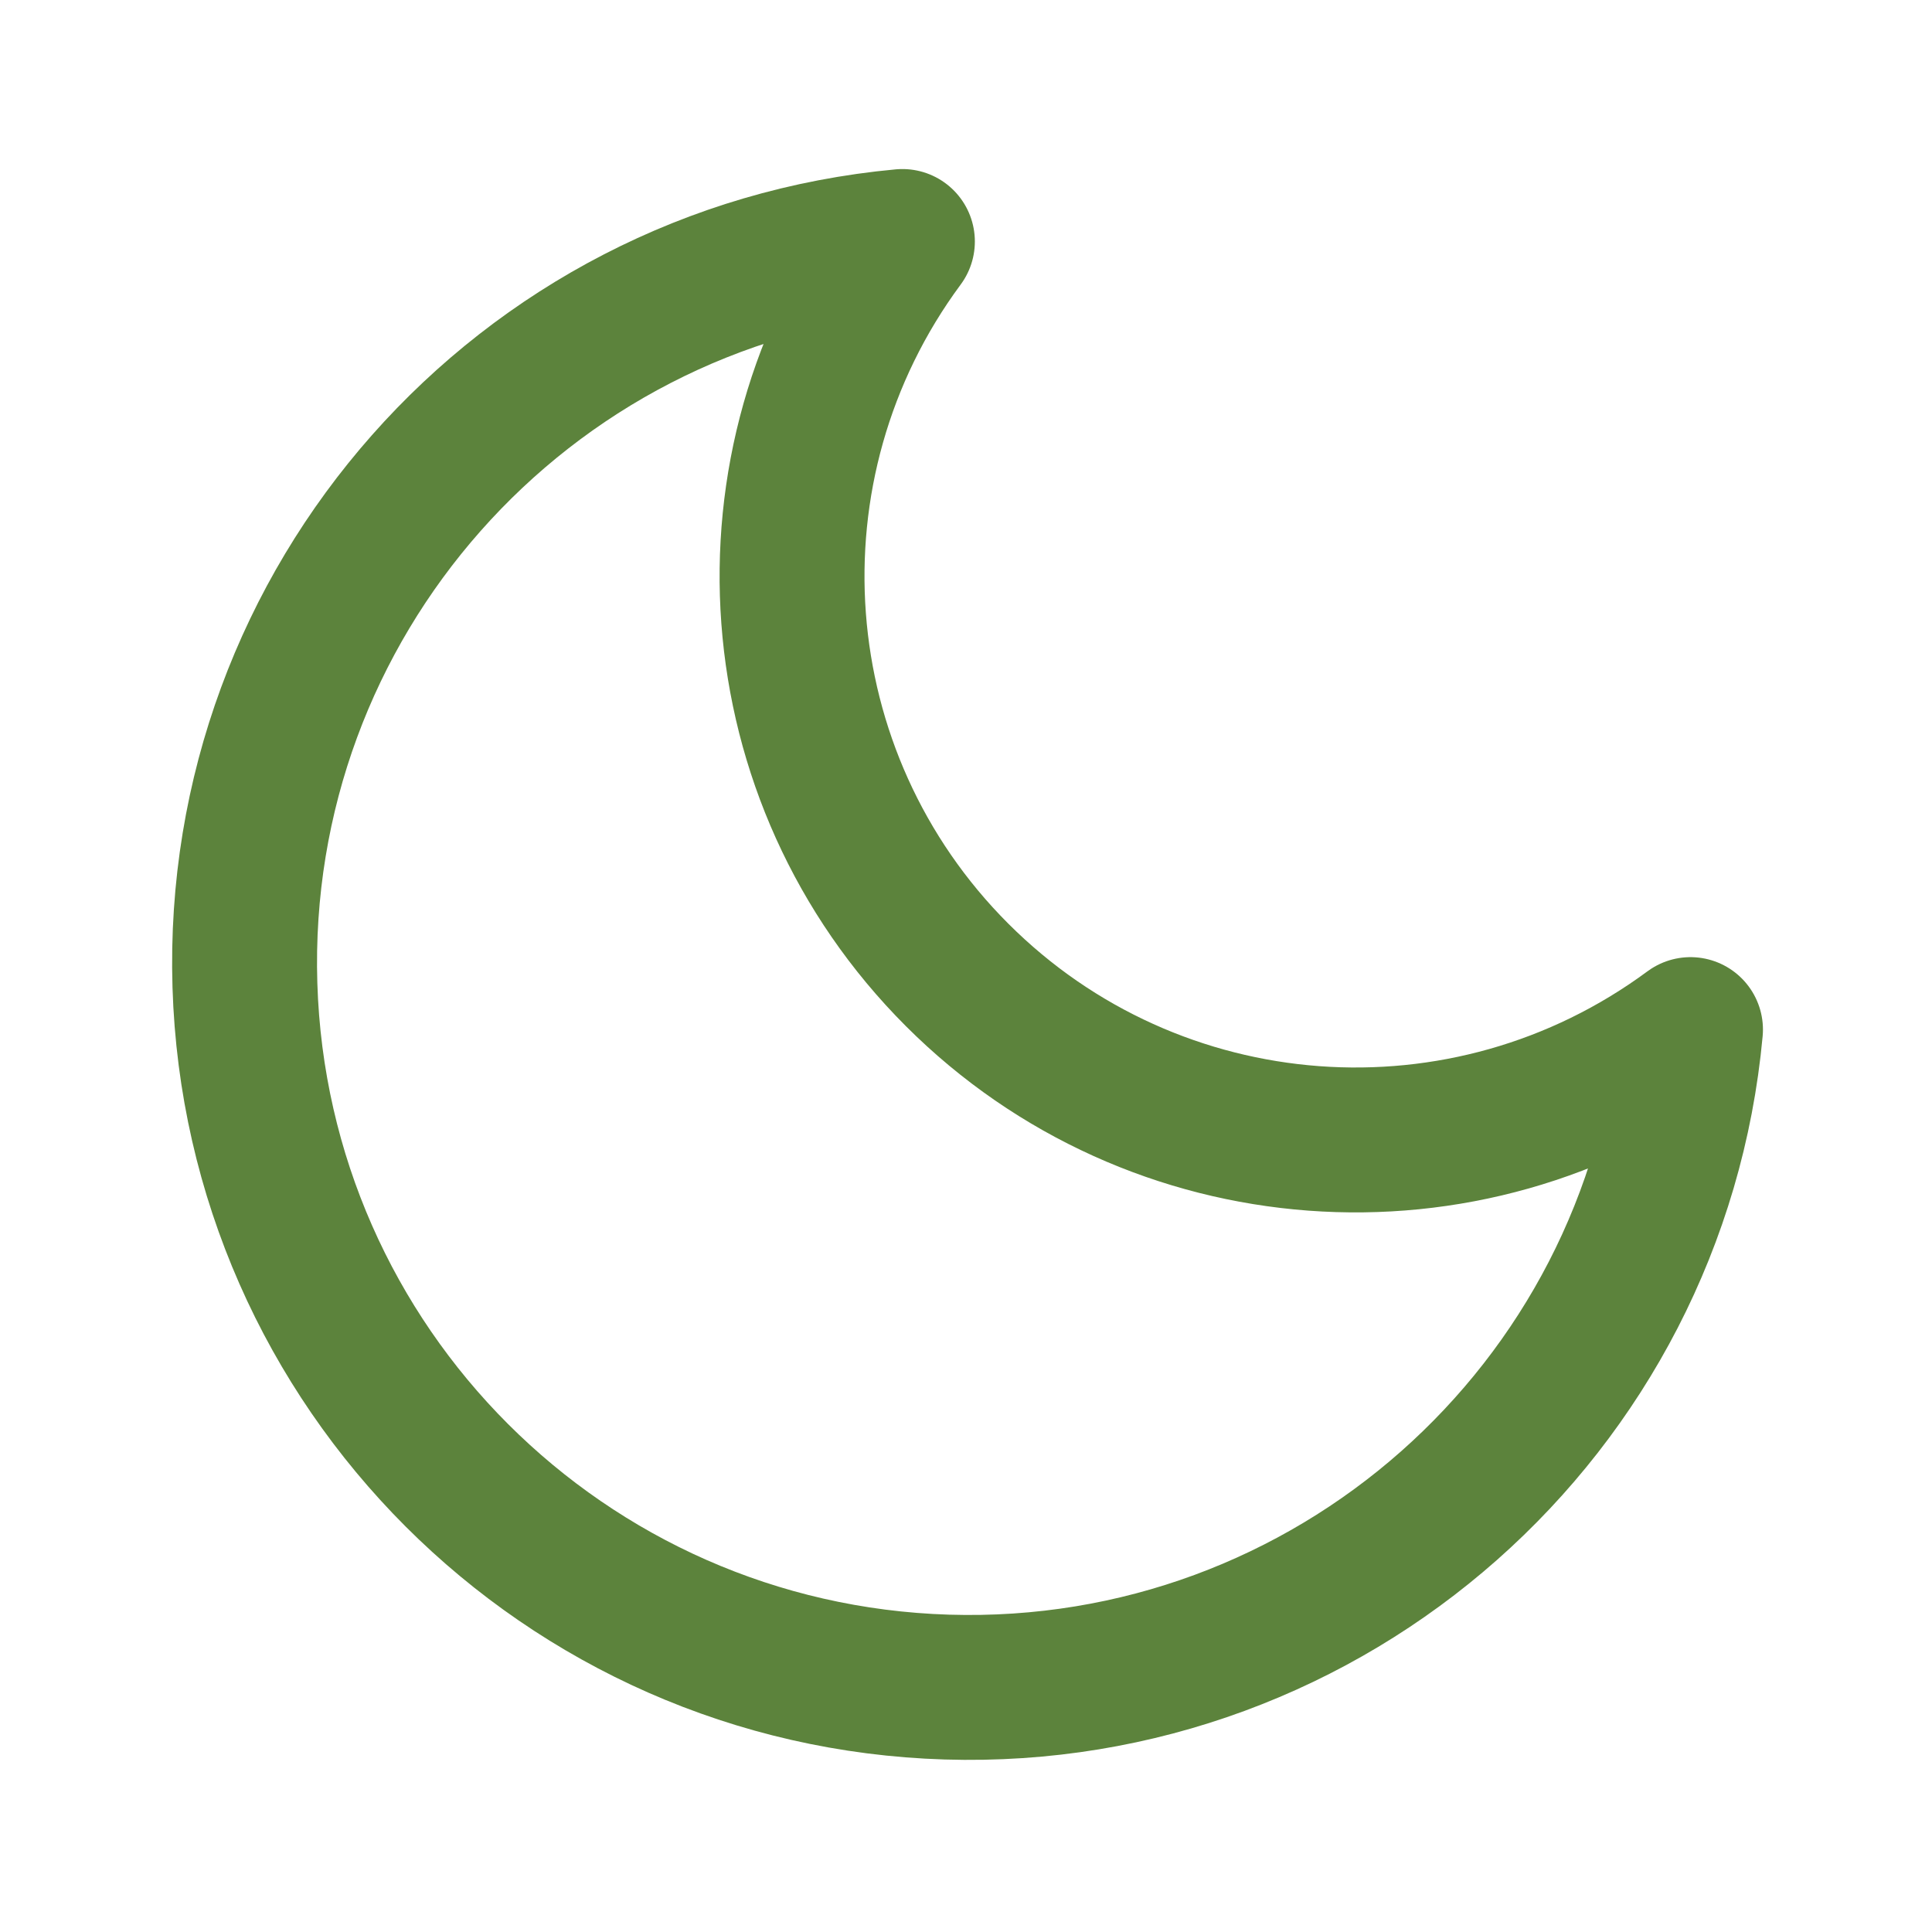
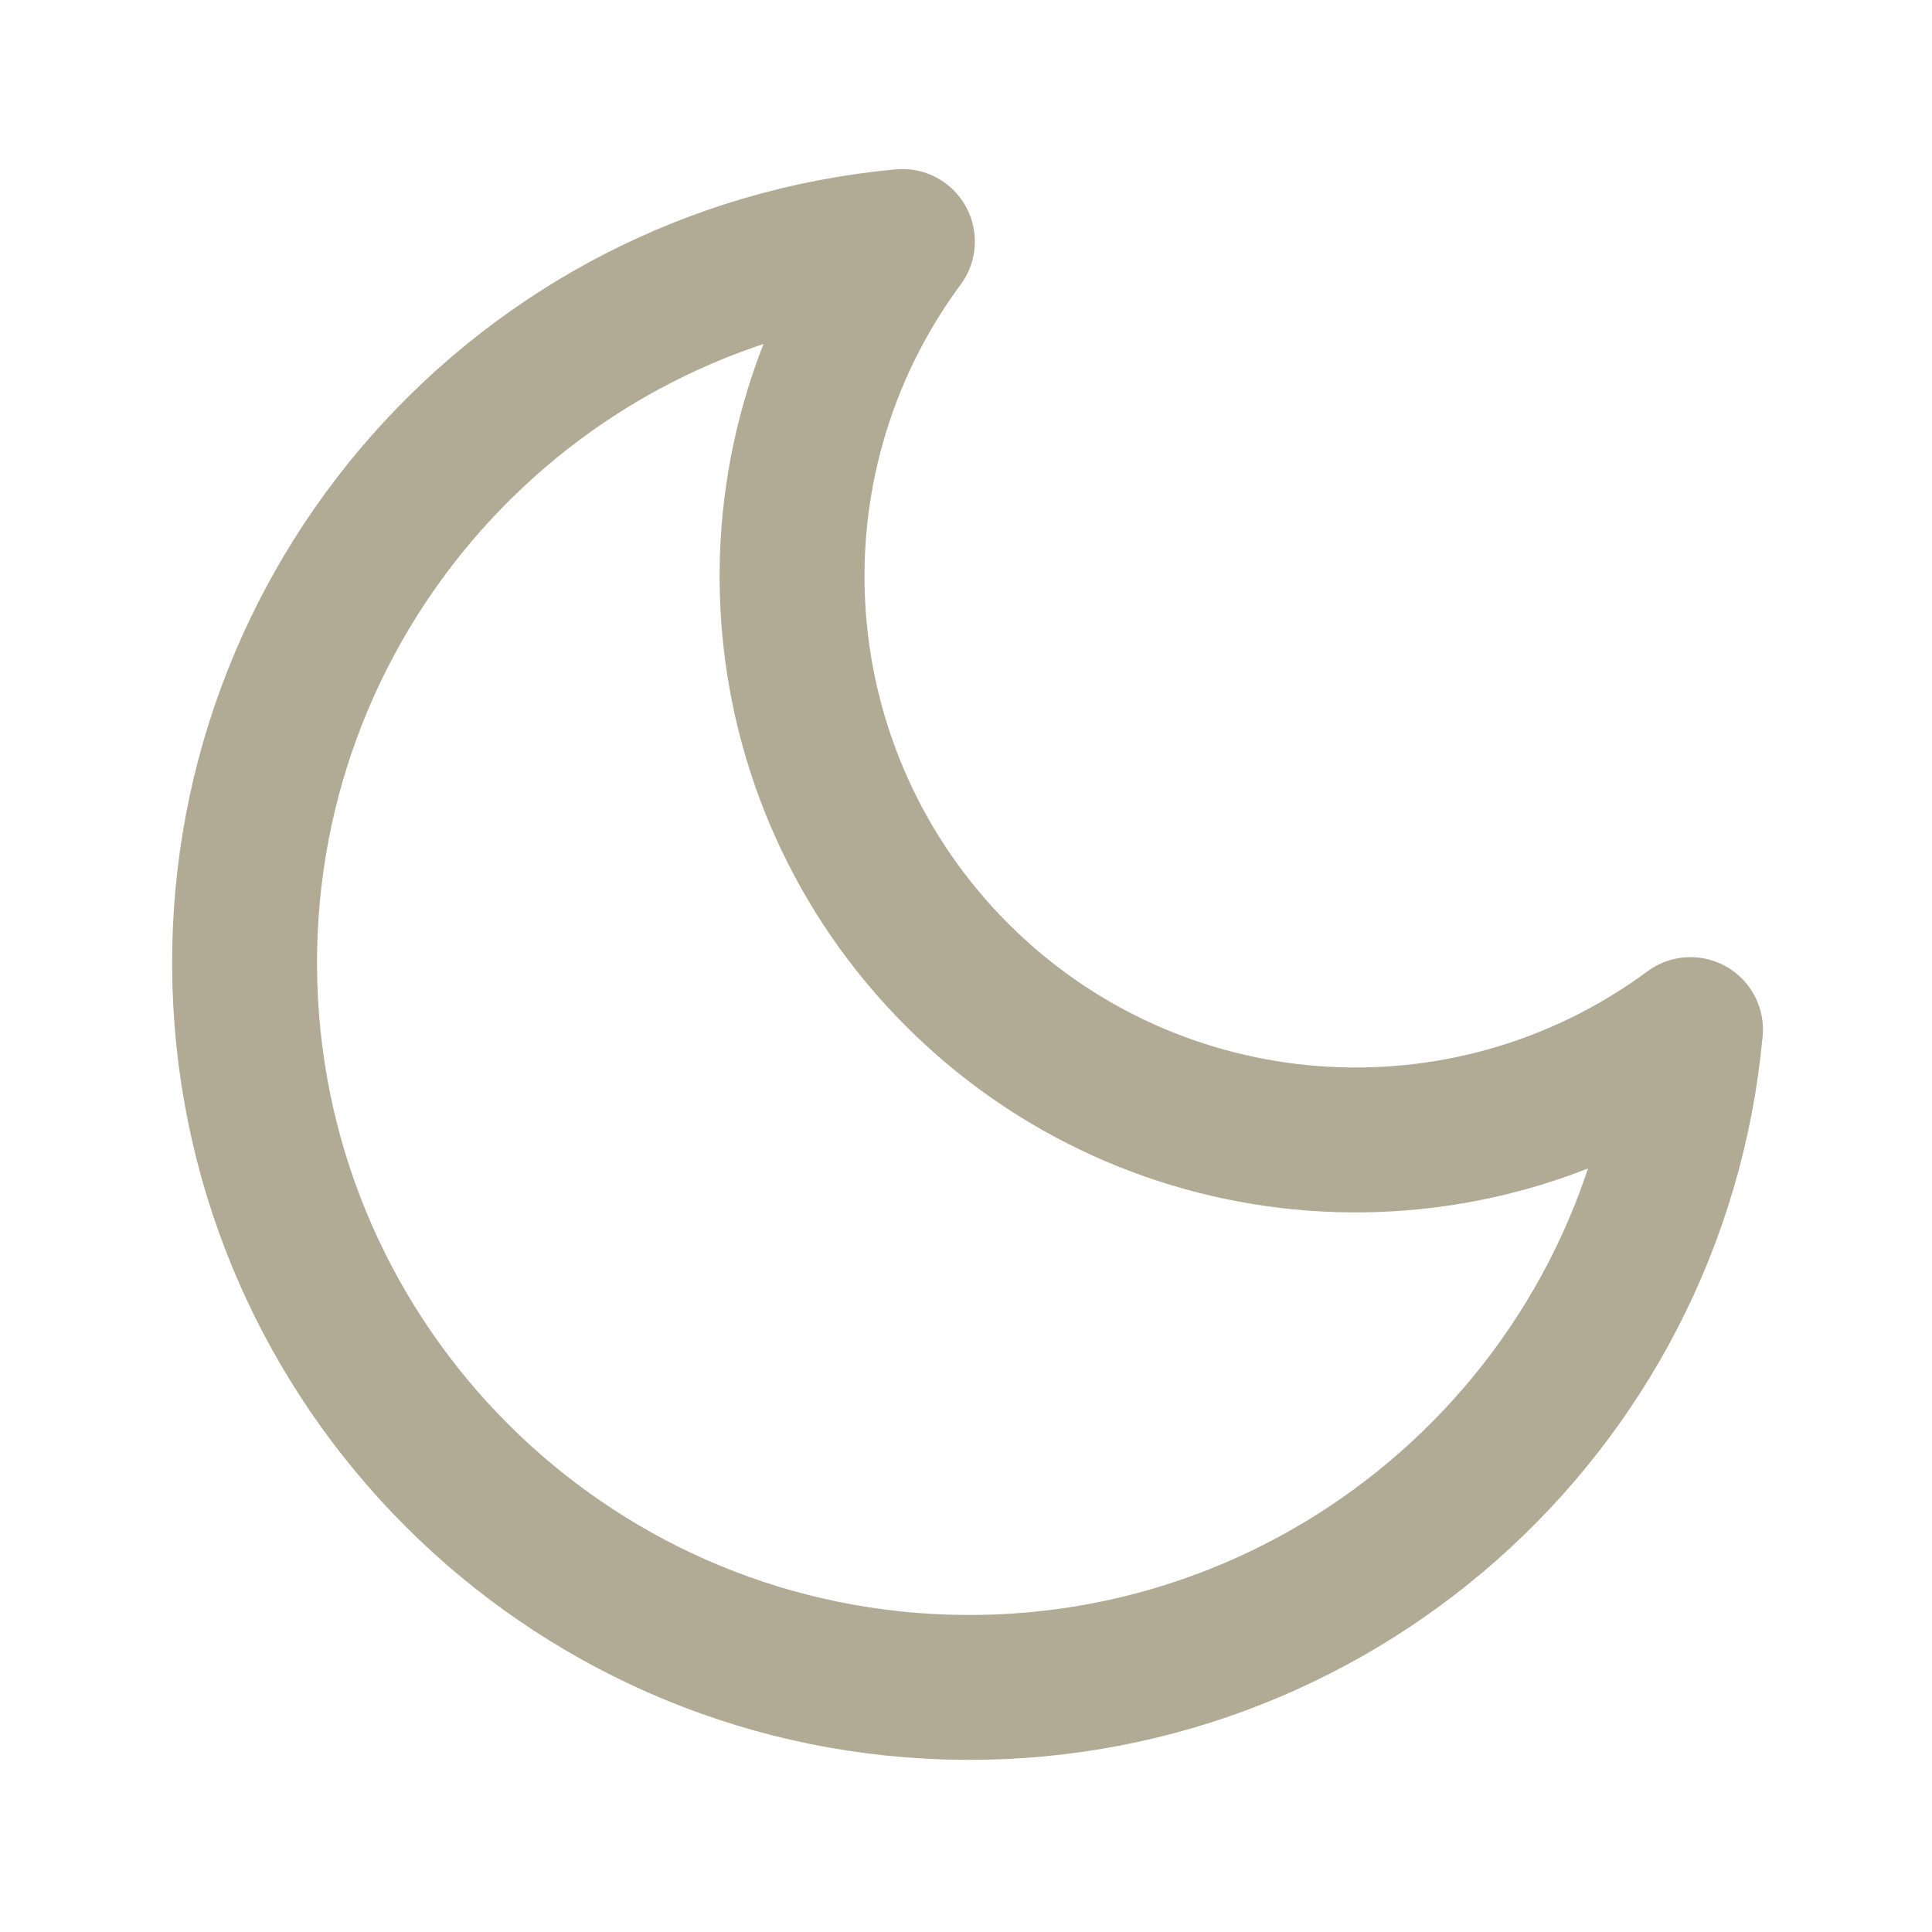
- <svg xmlns="http://www.w3.org/2000/svg" viewBox="0 0 24 24" fill="none" stroke="#5C833C" stroke-width="1.8" stroke-linecap="round" stroke-linejoin="round">
+ <svg xmlns="http://www.w3.org/2000/svg" viewBox="0 0 24 24" fill="none" stroke="#B1AB96" stroke-width="1.8" stroke-linecap="round" stroke-linejoin="round">
  <path d="M21 12.79A9 9 0 1 1 11.21 3 7 7 0 0 0 21 12.79z" />
</svg>
